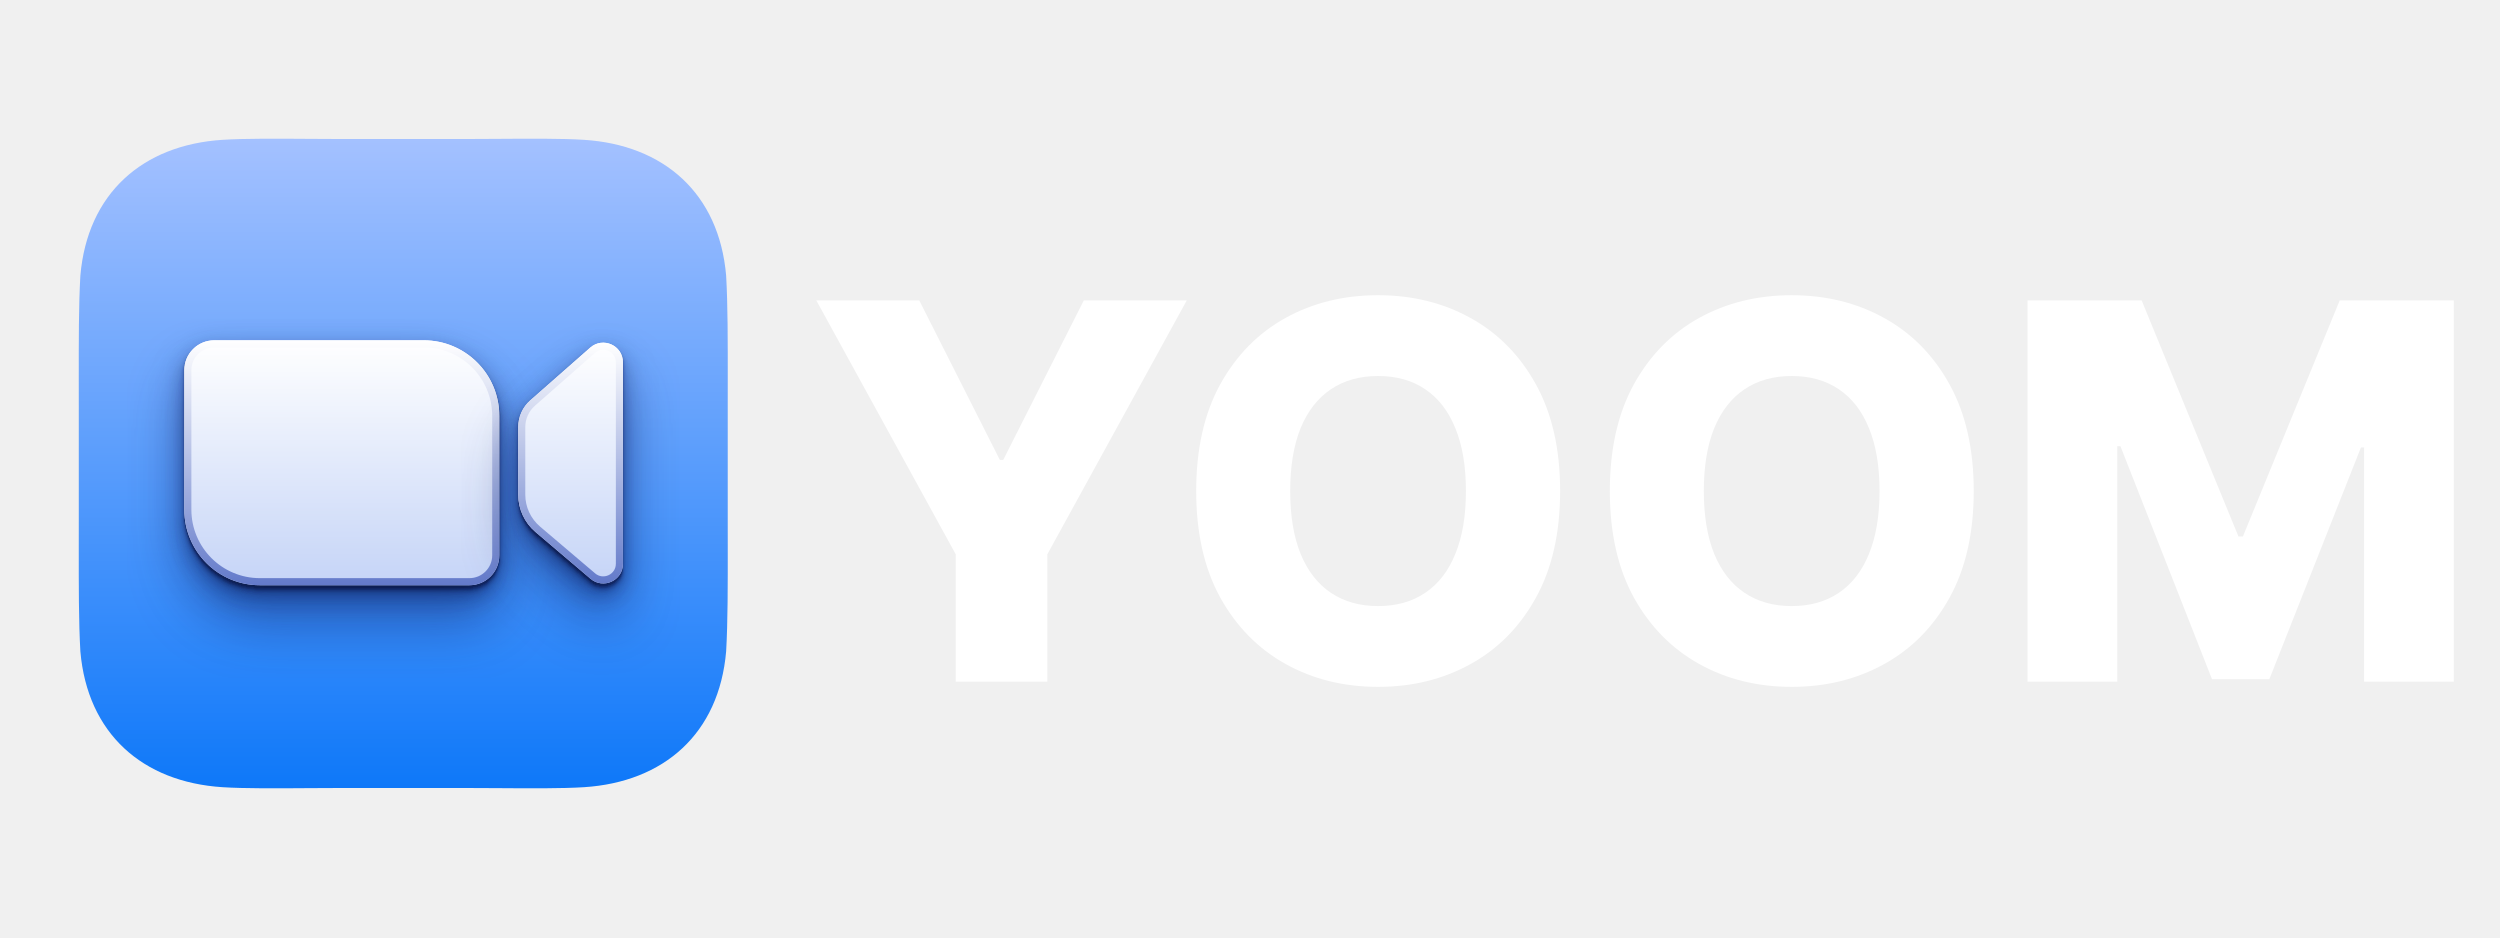
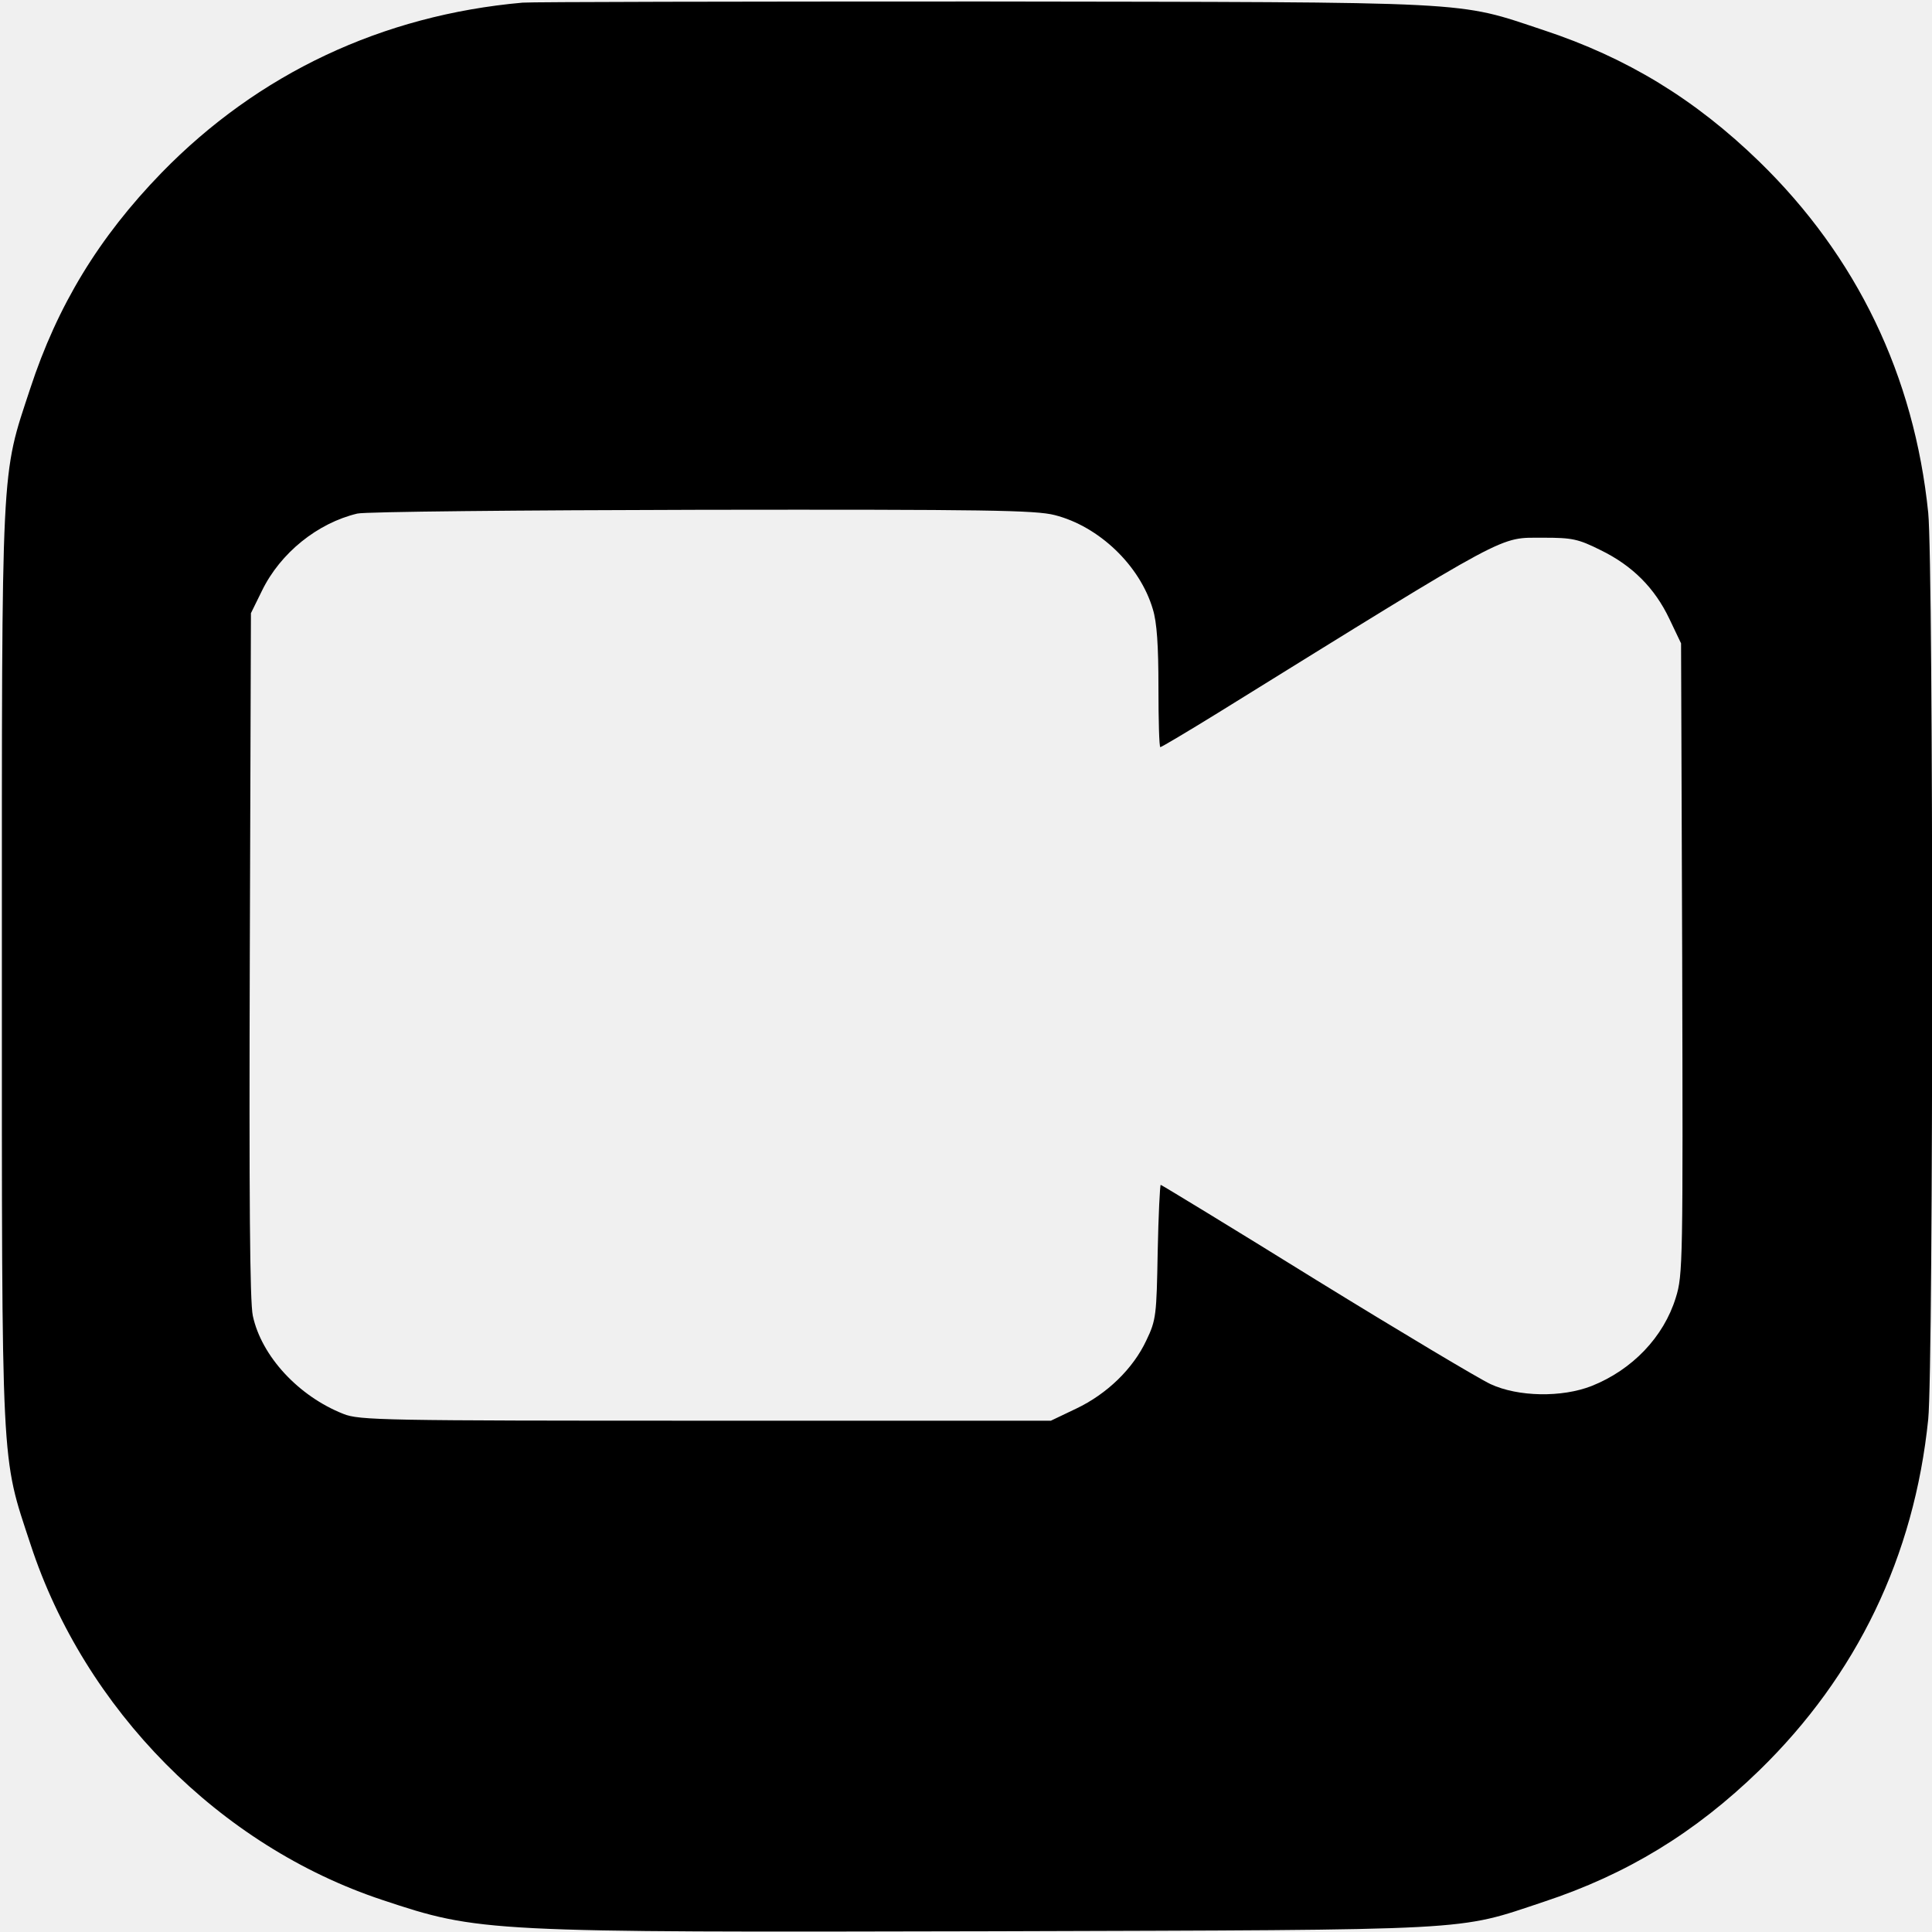
- <svg xmlns="http://www.w3.org/2000/svg" width="200" height="75" viewBox="0 0 159 52" fill="none">
-   <path d="M19.672 5.019C20.438 5.025 21.203 5.03 21.933 5.03H29.362C30.092 5.03 30.857 5.025 31.622 5.019C33.682 5.005 35.746 4.991 37.142 5.08C42.226 5.406 45.733 8.486 46.183 13.72C46.29 15.601 46.288 17.867 46.285 20.539V20.54C46.284 20.999 46.284 21.469 46.284 21.952V29.381C46.284 29.864 46.284 30.334 46.285 30.793C46.288 33.465 46.29 35.731 46.183 37.612C45.733 42.847 42.226 45.927 37.142 46.253C35.746 46.342 33.682 46.328 31.622 46.313C30.857 46.308 30.092 46.303 29.362 46.303H21.933C21.203 46.303 20.438 46.308 19.672 46.313C17.612 46.328 15.549 46.342 14.152 46.253C9.068 45.927 5.562 42.847 5.111 37.612C5.004 35.732 5.007 33.466 5.01 30.794V30.793C5.01 30.334 5.011 29.864 5.011 29.381V21.952C5.011 21.469 5.01 20.999 5.01 20.54V20.539C5.007 17.867 5.004 15.601 5.111 13.72C5.562 8.486 9.068 5.406 14.152 5.08C15.549 4.991 17.612 5.005 19.672 5.019Z" fill="url(#paint0_linear_2973_971)" />
-   <g filter="url(#filter0_dddddd_2973_971)">
-     <path d="M11.721 19.735C11.721 18.684 12.573 17.831 13.624 17.831H26.948C29.603 17.831 31.756 19.984 31.756 22.64V31.506C31.756 32.557 30.904 33.409 29.853 33.409H16.529C13.873 33.409 11.721 31.256 11.721 28.6V19.735Z" fill="url(#paint1_linear_2973_971)" />
-     <path d="M13.624 18.057H26.948C29.479 18.057 31.53 20.109 31.53 22.64V31.506C31.53 32.432 30.779 33.183 29.853 33.183H16.529C13.998 33.183 11.946 31.131 11.946 28.6V19.735C11.946 18.808 12.697 18.057 13.624 18.057Z" stroke="url(#paint2_linear_2973_971)" stroke-width="0.451" />
+ <svg xmlns="http://www.w3.org/2000/svg" version="1.0" width="512pt" height="512pt" viewBox="0 0 512 512" preserveAspectRatio="xMidYMid meet">
+   <g transform="translate(0,512) scale(0.1,-0.1)" fill="#000000" stroke="none">
+     <path d="M1385 5113 c-372 -33 -701 -188 -957 -451 -166 -171 -276 -352 -348 -572 -78 -237 -75 -177 -75 -1530 0 -1355 -3 -1293 76 -1533 143 -437 501 -799 932 -942 258 -86 274 -86 1617 -83 1294 4 1227 0 1461 78 221 73 401 183 571 348 259 252 411 568 448 931 14 140 14 2262 0 2402 -37 363 -189 679 -448 931 -170 165 -350 275 -571 348 -235 78 -163 74 -1486 76 -649 0 -1198 -1 -1220 -3z m1410 -1358 c118 -30 226 -134 260 -249 11 -35 15 -97 15 -208 0 -87 2 -158 5 -158 3 0 72 41 153 91 789 489 742 463 862 464 76 0 92 -3 152 -33 84 -41 143 -100 182 -182 l31 -65 3 -836 c2 -801 2 -838 -17 -898 -32 -104 -115 -191 -223 -234 -79 -31 -195 -29 -268 5 -30 14 -238 138 -462 276 -224 139 -410 252 -412 252 -2 0 -6 -80 -8 -177 -3 -168 -4 -181 -30 -235 -35 -75 -104 -142 -186 -181 l-67 -32 -915 0 c-853 0 -918 1 -960 18 -119 47 -217 153 -240 260 -8 37 -10 311 -8 957 l3 905 29 59 c49 101 148 180 253 205 21 5 432 9 913 10 754 1 884 -1 935 -14z" />
  </g>
-   <g filter="url(#filter1_dddddd_2973_971)">
-     <path d="M32.958 23.346C32.958 22.699 33.237 22.082 33.723 21.654L37.54 18.296C38.349 17.584 39.62 18.159 39.62 19.236V32.042C39.62 33.109 38.37 33.687 37.557 32.996L34.053 30.019C33.358 29.429 32.958 28.564 32.958 27.653V23.346Z" fill="url(#paint3_linear_2973_971)" />
-     <path d="M33.872 21.823L37.689 18.465C38.353 17.882 39.394 18.353 39.394 19.236V32.042C39.394 32.917 38.37 33.391 37.703 32.825L34.199 29.848C33.555 29.3 33.183 28.498 33.183 27.653V23.346C33.183 22.763 33.434 22.209 33.872 21.823Z" stroke="url(#paint4_linear_2973_971)" stroke-width="0.451" />
-   </g>
-   <path d="M51.918 15.294H58.465L63.591 25.44H63.804L68.93 15.294H75.478L66.61 31.442V39.54H60.785V31.442L51.918 15.294ZM99.224 27.417C99.224 30.085 98.711 32.346 97.684 34.201C96.659 36.056 95.269 37.465 93.517 38.427C91.773 39.39 89.816 39.872 87.645 39.872C85.467 39.872 83.505 39.386 81.761 38.416C80.017 37.445 78.632 36.036 77.606 34.189C76.587 32.334 76.078 30.077 76.078 27.417C76.078 24.749 76.587 22.488 77.606 20.633C78.632 18.779 80.017 17.37 81.761 16.407C83.505 15.444 85.467 14.963 87.645 14.963C89.816 14.963 91.773 15.444 93.517 16.407C95.269 17.37 96.659 18.779 97.684 20.633C98.711 22.488 99.224 24.749 99.224 27.417ZM93.233 27.417C93.233 25.839 93.008 24.505 92.558 23.416C92.116 22.326 91.477 21.502 90.64 20.941C89.812 20.381 88.813 20.101 87.645 20.101C86.485 20.101 85.486 20.381 84.65 20.941C83.813 21.502 83.17 22.326 82.72 23.416C82.278 24.505 82.057 25.839 82.057 27.417C82.057 28.996 82.278 30.329 82.72 31.419C83.17 32.508 83.813 33.333 84.65 33.893C85.486 34.453 86.485 34.734 87.645 34.734C88.813 34.734 89.812 34.453 90.64 33.893C91.477 33.333 92.116 32.508 92.558 31.419C93.008 30.329 93.233 28.996 93.233 27.417ZM125.53 27.417C125.53 30.085 125.017 32.346 123.991 34.201C122.965 36.056 121.576 37.465 119.824 38.427C118.079 39.39 116.122 39.872 113.951 39.872C111.773 39.872 109.812 39.386 108.067 38.416C106.323 37.445 104.938 36.036 103.912 34.189C102.894 32.334 102.385 30.077 102.385 27.417C102.385 24.749 102.894 22.488 103.912 20.633C104.938 18.779 106.323 17.37 108.067 16.407C109.812 15.444 111.773 14.963 113.951 14.963C116.122 14.963 118.079 15.444 119.824 16.407C121.576 17.37 122.965 18.779 123.991 20.633C125.017 22.488 125.53 24.749 125.53 27.417ZM119.539 27.417C119.539 25.839 119.314 24.505 118.865 23.416C118.423 22.326 117.783 21.502 116.947 20.941C116.118 20.381 115.119 20.101 113.951 20.101C112.791 20.101 111.793 20.381 110.956 20.941C110.119 21.502 109.476 22.326 109.026 23.416C108.584 24.505 108.363 25.839 108.363 27.417C108.363 28.996 108.584 30.329 109.026 31.419C109.476 32.508 110.119 33.333 110.956 33.893C111.793 34.453 112.791 34.734 113.951 34.734C115.119 34.734 116.118 34.453 116.947 33.893C117.783 33.333 118.423 32.508 118.865 31.419C119.314 30.329 119.539 28.996 119.539 27.417ZM128.951 15.294H136.209L142.365 30.306H142.649L148.805 15.294H156.063V39.54H150.356V24.647H150.155L144.33 39.386H140.684L134.859 24.564H134.658V39.54H128.951V15.294Z" fill="white" />
-   <defs>
-     <filter id="filter0_dddddd_2973_971" x="8.114" y="16.479" width="27.248" height="22.79" filterUnits="userSpaceOnUse" color-interpolation-filters="sRGB">
-       <feFlood flood-opacity="0" result="BackgroundImageFix" />
-       <feColorMatrix in="SourceAlpha" type="matrix" values="0 0 0 0 0 0 0 0 0 0 0 0 0 0 0 0 0 0 127 0" result="hardAlpha" />
-       <feOffset dy="0.124" />
-       <feGaussianBlur stdDeviation="0.046" />
-       <feColorMatrix type="matrix" values="0 0 0 0 0.051 0 0 0 0 0.122 0 0 0 0 0.396 0 0 0 0.19 0" />
-       <feBlend mode="multiply" in2="BackgroundImageFix" result="effect1_dropShadow_2973_971" />
-       <feColorMatrix in="SourceAlpha" type="matrix" values="0 0 0 0 0 0 0 0 0 0 0 0 0 0 0 0 0 0 127 0" result="hardAlpha" />
-       <feOffset dy="0.243" />
-       <feGaussianBlur stdDeviation="0.101" />
-       <feColorMatrix type="matrix" values="0 0 0 0 0.051 0 0 0 0 0.122 0 0 0 0 0.396 0 0 0 0.369 0" />
-       <feBlend mode="multiply" in2="effect1_dropShadow_2973_971" result="effect2_dropShadow_2973_971" />
-       <feColorMatrix in="SourceAlpha" type="matrix" values="0 0 0 0 0 0 0 0 0 0 0 0 0 0 0 0 0 0 127 0" result="hardAlpha" />
-       <feOffset dy="0.373" />
-       <feGaussianBlur stdDeviation="0.174" />
-       <feColorMatrix type="matrix" values="0 0 0 0 0.051 0 0 0 0 0.122 0 0 0 0 0.396 0 0 0 0.3 0" />
-       <feBlend mode="multiply" in2="effect2_dropShadow_2973_971" result="effect3_dropShadow_2973_971" />
-       <feColorMatrix in="SourceAlpha" type="matrix" values="0 0 0 0 0 0 0 0 0 0 0 0 0 0 0 0 0 0 127 0" result="hardAlpha" />
-       <feOffset dy="0.548" />
-       <feGaussianBlur stdDeviation="0.551" />
-       <feColorMatrix type="matrix" values="0 0 0 0 0.051 0 0 0 0 0.122 0 0 0 0 0.396 0 0 0 0.3 0" />
-       <feBlend mode="multiply" in2="effect3_dropShadow_2973_971" result="effect4_dropShadow_2973_971" />
-       <feColorMatrix in="SourceAlpha" type="matrix" values="0 0 0 0 0 0 0 0 0 0 0 0 0 0 0 0 0 0 127 0" result="hardAlpha" />
-       <feOffset dy="0.852" />
-       <feGaussianBlur stdDeviation="1.025" />
-       <feColorMatrix type="matrix" values="0 0 0 0 0.051 0 0 0 0 0.122 0 0 0 0 0.396 0 0 0 0.29 0" />
-       <feBlend mode="overlay" in2="effect4_dropShadow_2973_971" result="effect5_dropShadow_2973_971" />
-       <feColorMatrix in="SourceAlpha" type="matrix" values="0 0 0 0 0 0 0 0 0 0 0 0 0 0 0 0 0 0 127 0" result="hardAlpha" />
-       <feOffset dy="2.254" />
-       <feGaussianBlur stdDeviation="1.803" />
-       <feColorMatrix type="matrix" values="0 0 0 0 0.051 0 0 0 0 0.122 0 0 0 0 0.396 0 0 0 0.45 0" />
-       <feBlend mode="multiply" in2="effect5_dropShadow_2973_971" result="effect6_dropShadow_2973_971" />
-       <feBlend mode="normal" in="SourceGraphic" in2="effect6_dropShadow_2973_971" result="shape" />
-     </filter>
-     <filter id="filter1_dddddd_2973_971" x="29.352" y="16.629" width="13.874" height="22.528" filterUnits="userSpaceOnUse" color-interpolation-filters="sRGB">
-       <feFlood flood-opacity="0" result="BackgroundImageFix" />
-       <feColorMatrix in="SourceAlpha" type="matrix" values="0 0 0 0 0 0 0 0 0 0 0 0 0 0 0 0 0 0 127 0" result="hardAlpha" />
-       <feOffset dy="0.124" />
-       <feGaussianBlur stdDeviation="0.046" />
-       <feColorMatrix type="matrix" values="0 0 0 0 0.051 0 0 0 0 0.122 0 0 0 0 0.396 0 0 0 0.19 0" />
-       <feBlend mode="multiply" in2="BackgroundImageFix" result="effect1_dropShadow_2973_971" />
-       <feColorMatrix in="SourceAlpha" type="matrix" values="0 0 0 0 0 0 0 0 0 0 0 0 0 0 0 0 0 0 127 0" result="hardAlpha" />
-       <feOffset dy="0.243" />
-       <feGaussianBlur stdDeviation="0.101" />
-       <feColorMatrix type="matrix" values="0 0 0 0 0.051 0 0 0 0 0.122 0 0 0 0 0.396 0 0 0 0.369 0" />
-       <feBlend mode="multiply" in2="effect1_dropShadow_2973_971" result="effect2_dropShadow_2973_971" />
-       <feColorMatrix in="SourceAlpha" type="matrix" values="0 0 0 0 0 0 0 0 0 0 0 0 0 0 0 0 0 0 127 0" result="hardAlpha" />
-       <feOffset dy="0.373" />
-       <feGaussianBlur stdDeviation="0.174" />
-       <feColorMatrix type="matrix" values="0 0 0 0 0.051 0 0 0 0 0.122 0 0 0 0 0.396 0 0 0 0.3 0" />
-       <feBlend mode="multiply" in2="effect2_dropShadow_2973_971" result="effect3_dropShadow_2973_971" />
-       <feColorMatrix in="SourceAlpha" type="matrix" values="0 0 0 0 0 0 0 0 0 0 0 0 0 0 0 0 0 0 127 0" result="hardAlpha" />
-       <feOffset dy="0.548" />
-       <feGaussianBlur stdDeviation="0.551" />
-       <feColorMatrix type="matrix" values="0 0 0 0 0.051 0 0 0 0 0.122 0 0 0 0 0.396 0 0 0 0.3 0" />
-       <feBlend mode="multiply" in2="effect3_dropShadow_2973_971" result="effect4_dropShadow_2973_971" />
-       <feColorMatrix in="SourceAlpha" type="matrix" values="0 0 0 0 0 0 0 0 0 0 0 0 0 0 0 0 0 0 127 0" result="hardAlpha" />
-       <feOffset dy="0.852" />
-       <feGaussianBlur stdDeviation="1.025" />
-       <feColorMatrix type="matrix" values="0 0 0 0 0.051 0 0 0 0 0.122 0 0 0 0 0.396 0 0 0 0.29 0" />
-       <feBlend mode="overlay" in2="effect4_dropShadow_2973_971" result="effect5_dropShadow_2973_971" />
-       <feColorMatrix in="SourceAlpha" type="matrix" values="0 0 0 0 0 0 0 0 0 0 0 0 0 0 0 0 0 0 127 0" result="hardAlpha" />
-       <feOffset dy="2.254" />
-       <feGaussianBlur stdDeviation="1.803" />
-       <feColorMatrix type="matrix" values="0 0 0 0 0.051 0 0 0 0 0.122 0 0 0 0 0.396 0 0 0 0.45 0" />
-       <feBlend mode="multiply" in2="effect5_dropShadow_2973_971" result="effect6_dropShadow_2973_971" />
-       <feBlend mode="normal" in="SourceGraphic" in2="effect6_dropShadow_2973_971" result="shape" />
-     </filter>
-     <linearGradient id="paint0_linear_2973_971" x1="25.647" y1="5.009" x2="25.647" y2="46.324" gradientUnits="userSpaceOnUse">
-       <stop stop-color="#A4C1FF" />
-       <stop offset="1" stop-color="#0E78F9" />
-     </linearGradient>
-     <linearGradient id="paint1_linear_2973_971" x1="21.738" y1="17.831" x2="21.738" y2="33.409" gradientUnits="userSpaceOnUse">
-       <stop stop-color="white" />
-       <stop offset="1" stop-color="#C5D4F7" />
-     </linearGradient>
-     <linearGradient id="paint2_linear_2973_971" x1="21.738" y1="17.831" x2="21.738" y2="33.409" gradientUnits="userSpaceOnUse">
-       <stop stop-color="white" />
-       <stop offset="1" stop-color="#637ACA" />
-     </linearGradient>
-     <linearGradient id="paint3_linear_2973_971" x1="36.289" y1="17.982" x2="36.289" y2="33.297" gradientUnits="userSpaceOnUse">
-       <stop stop-color="white" />
-       <stop offset="1" stop-color="#C5D4F7" />
-     </linearGradient>
-     <linearGradient id="paint4_linear_2973_971" x1="36.289" y1="17.982" x2="36.289" y2="33.297" gradientUnits="userSpaceOnUse">
-       <stop stop-color="white" />
-       <stop offset="1" stop-color="#637ACA" />
-     </linearGradient>
-   </defs>
</svg>
